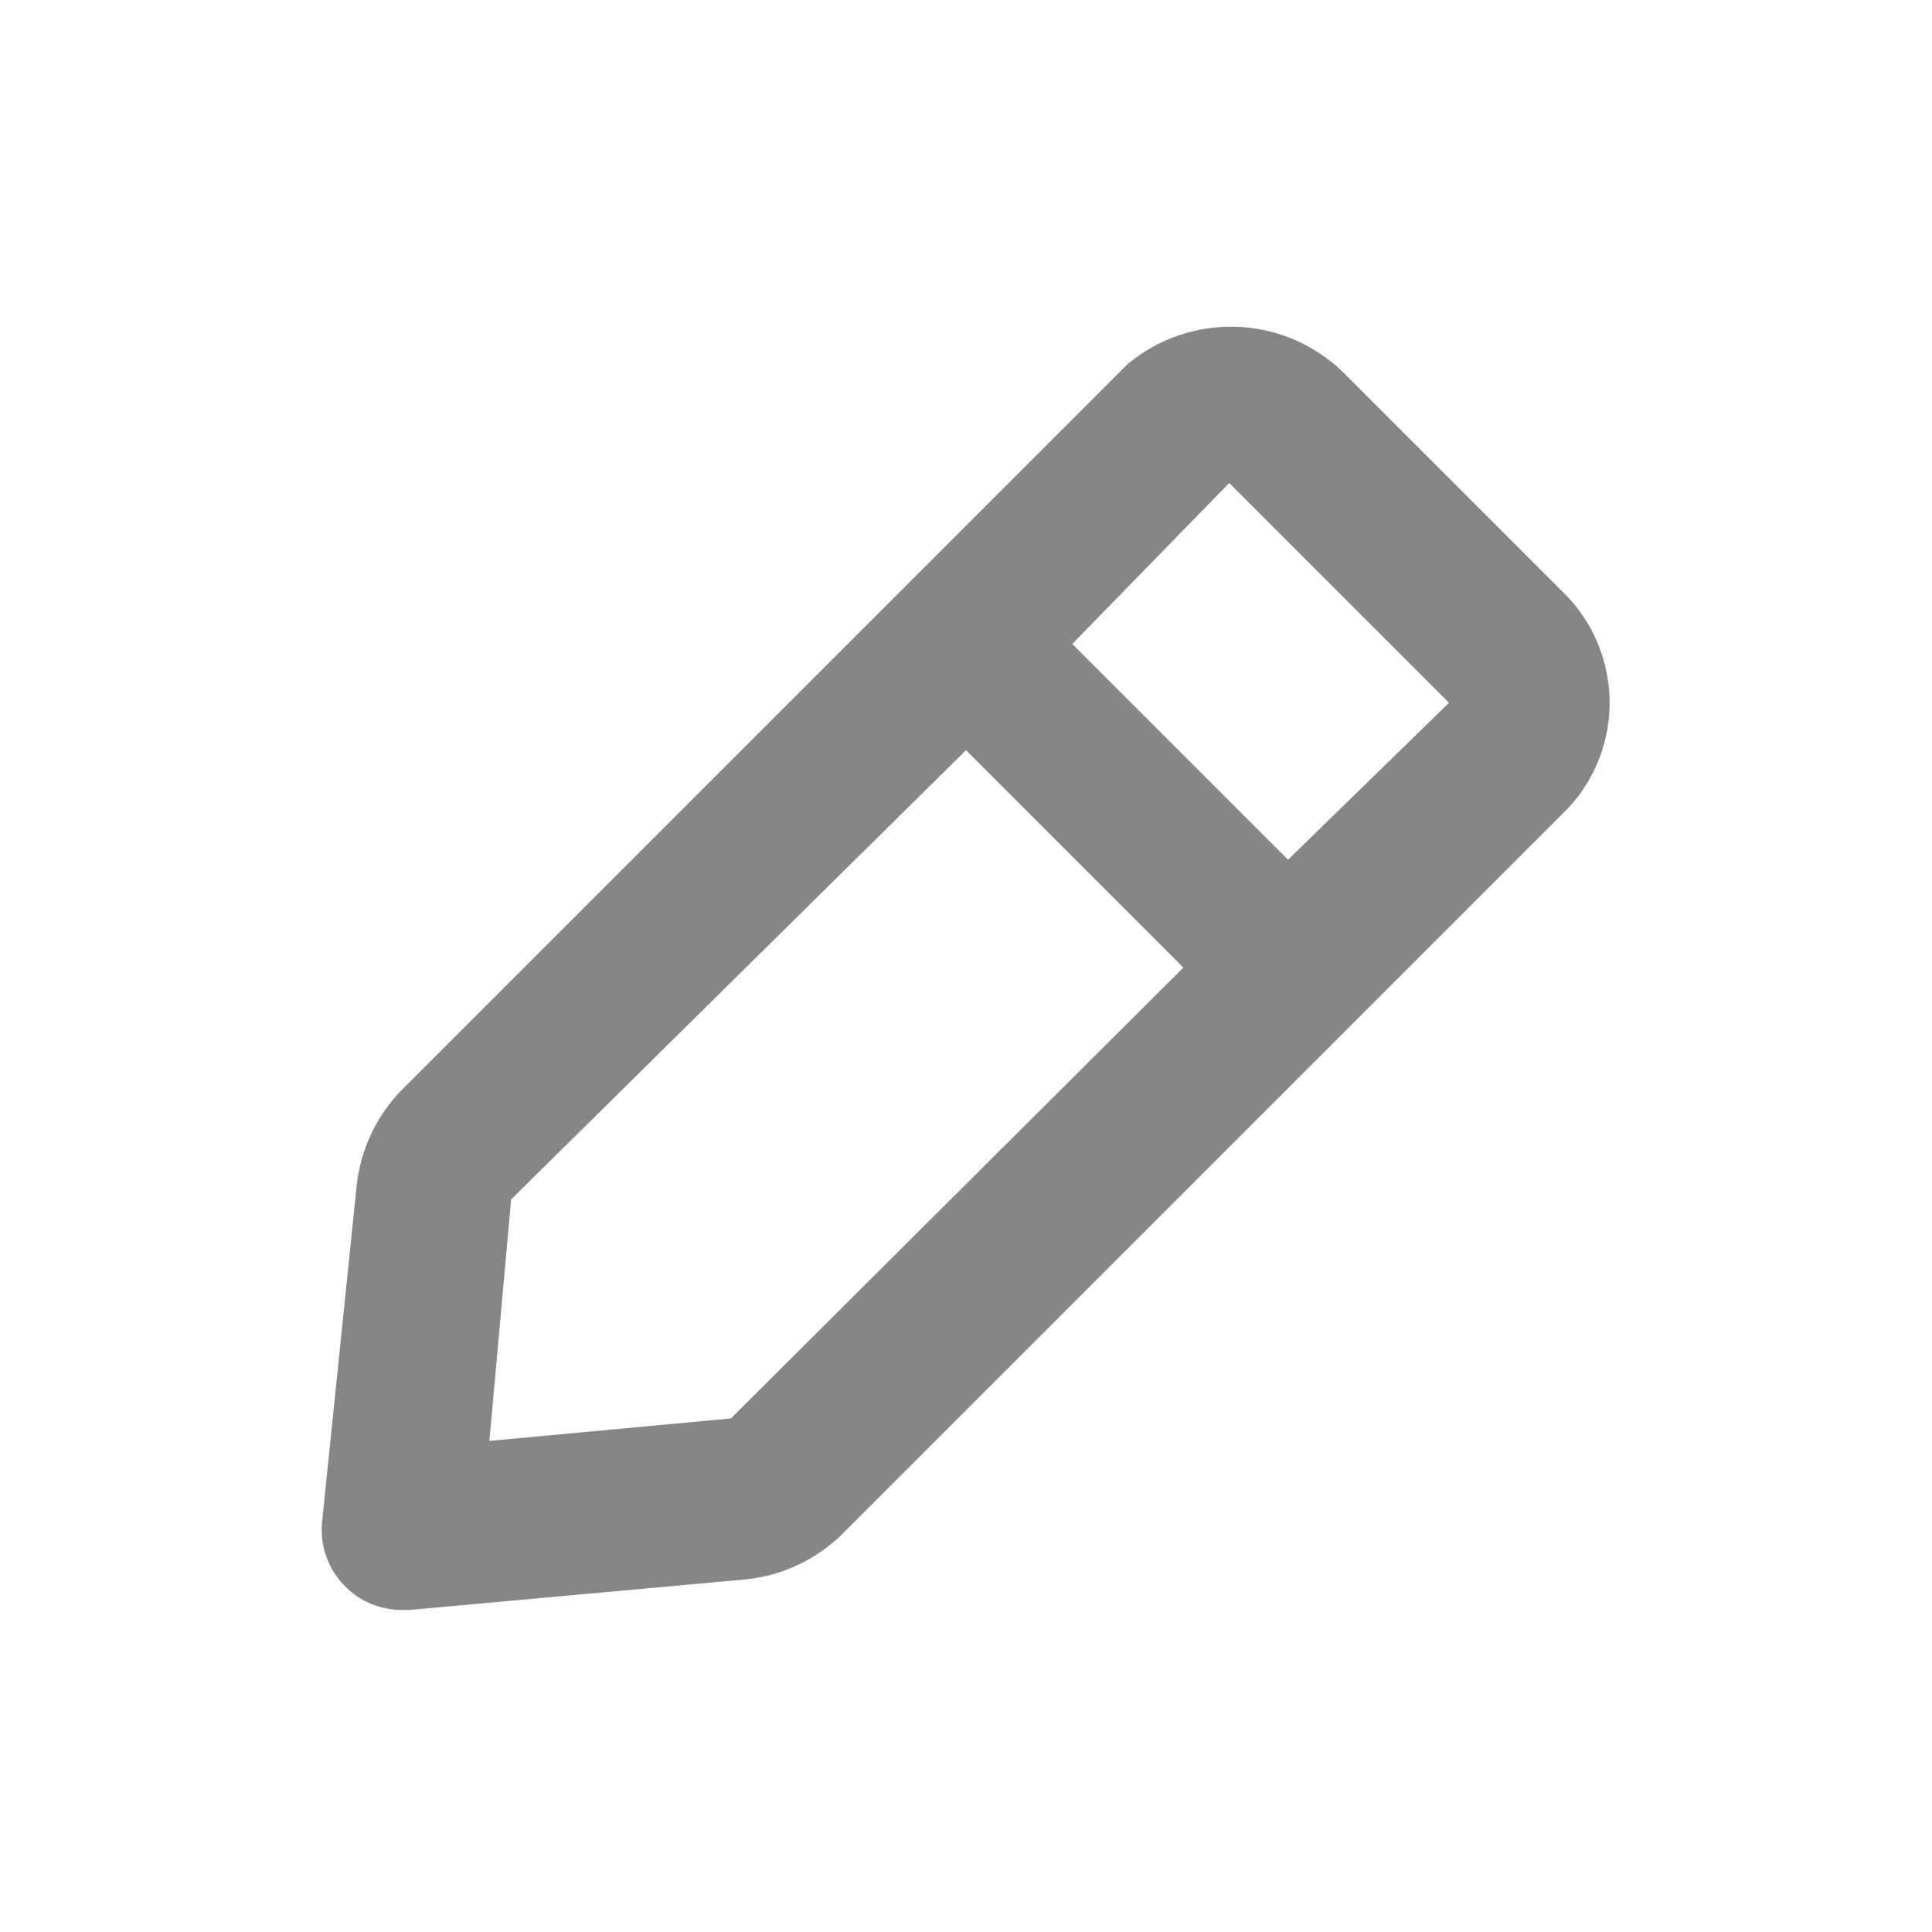
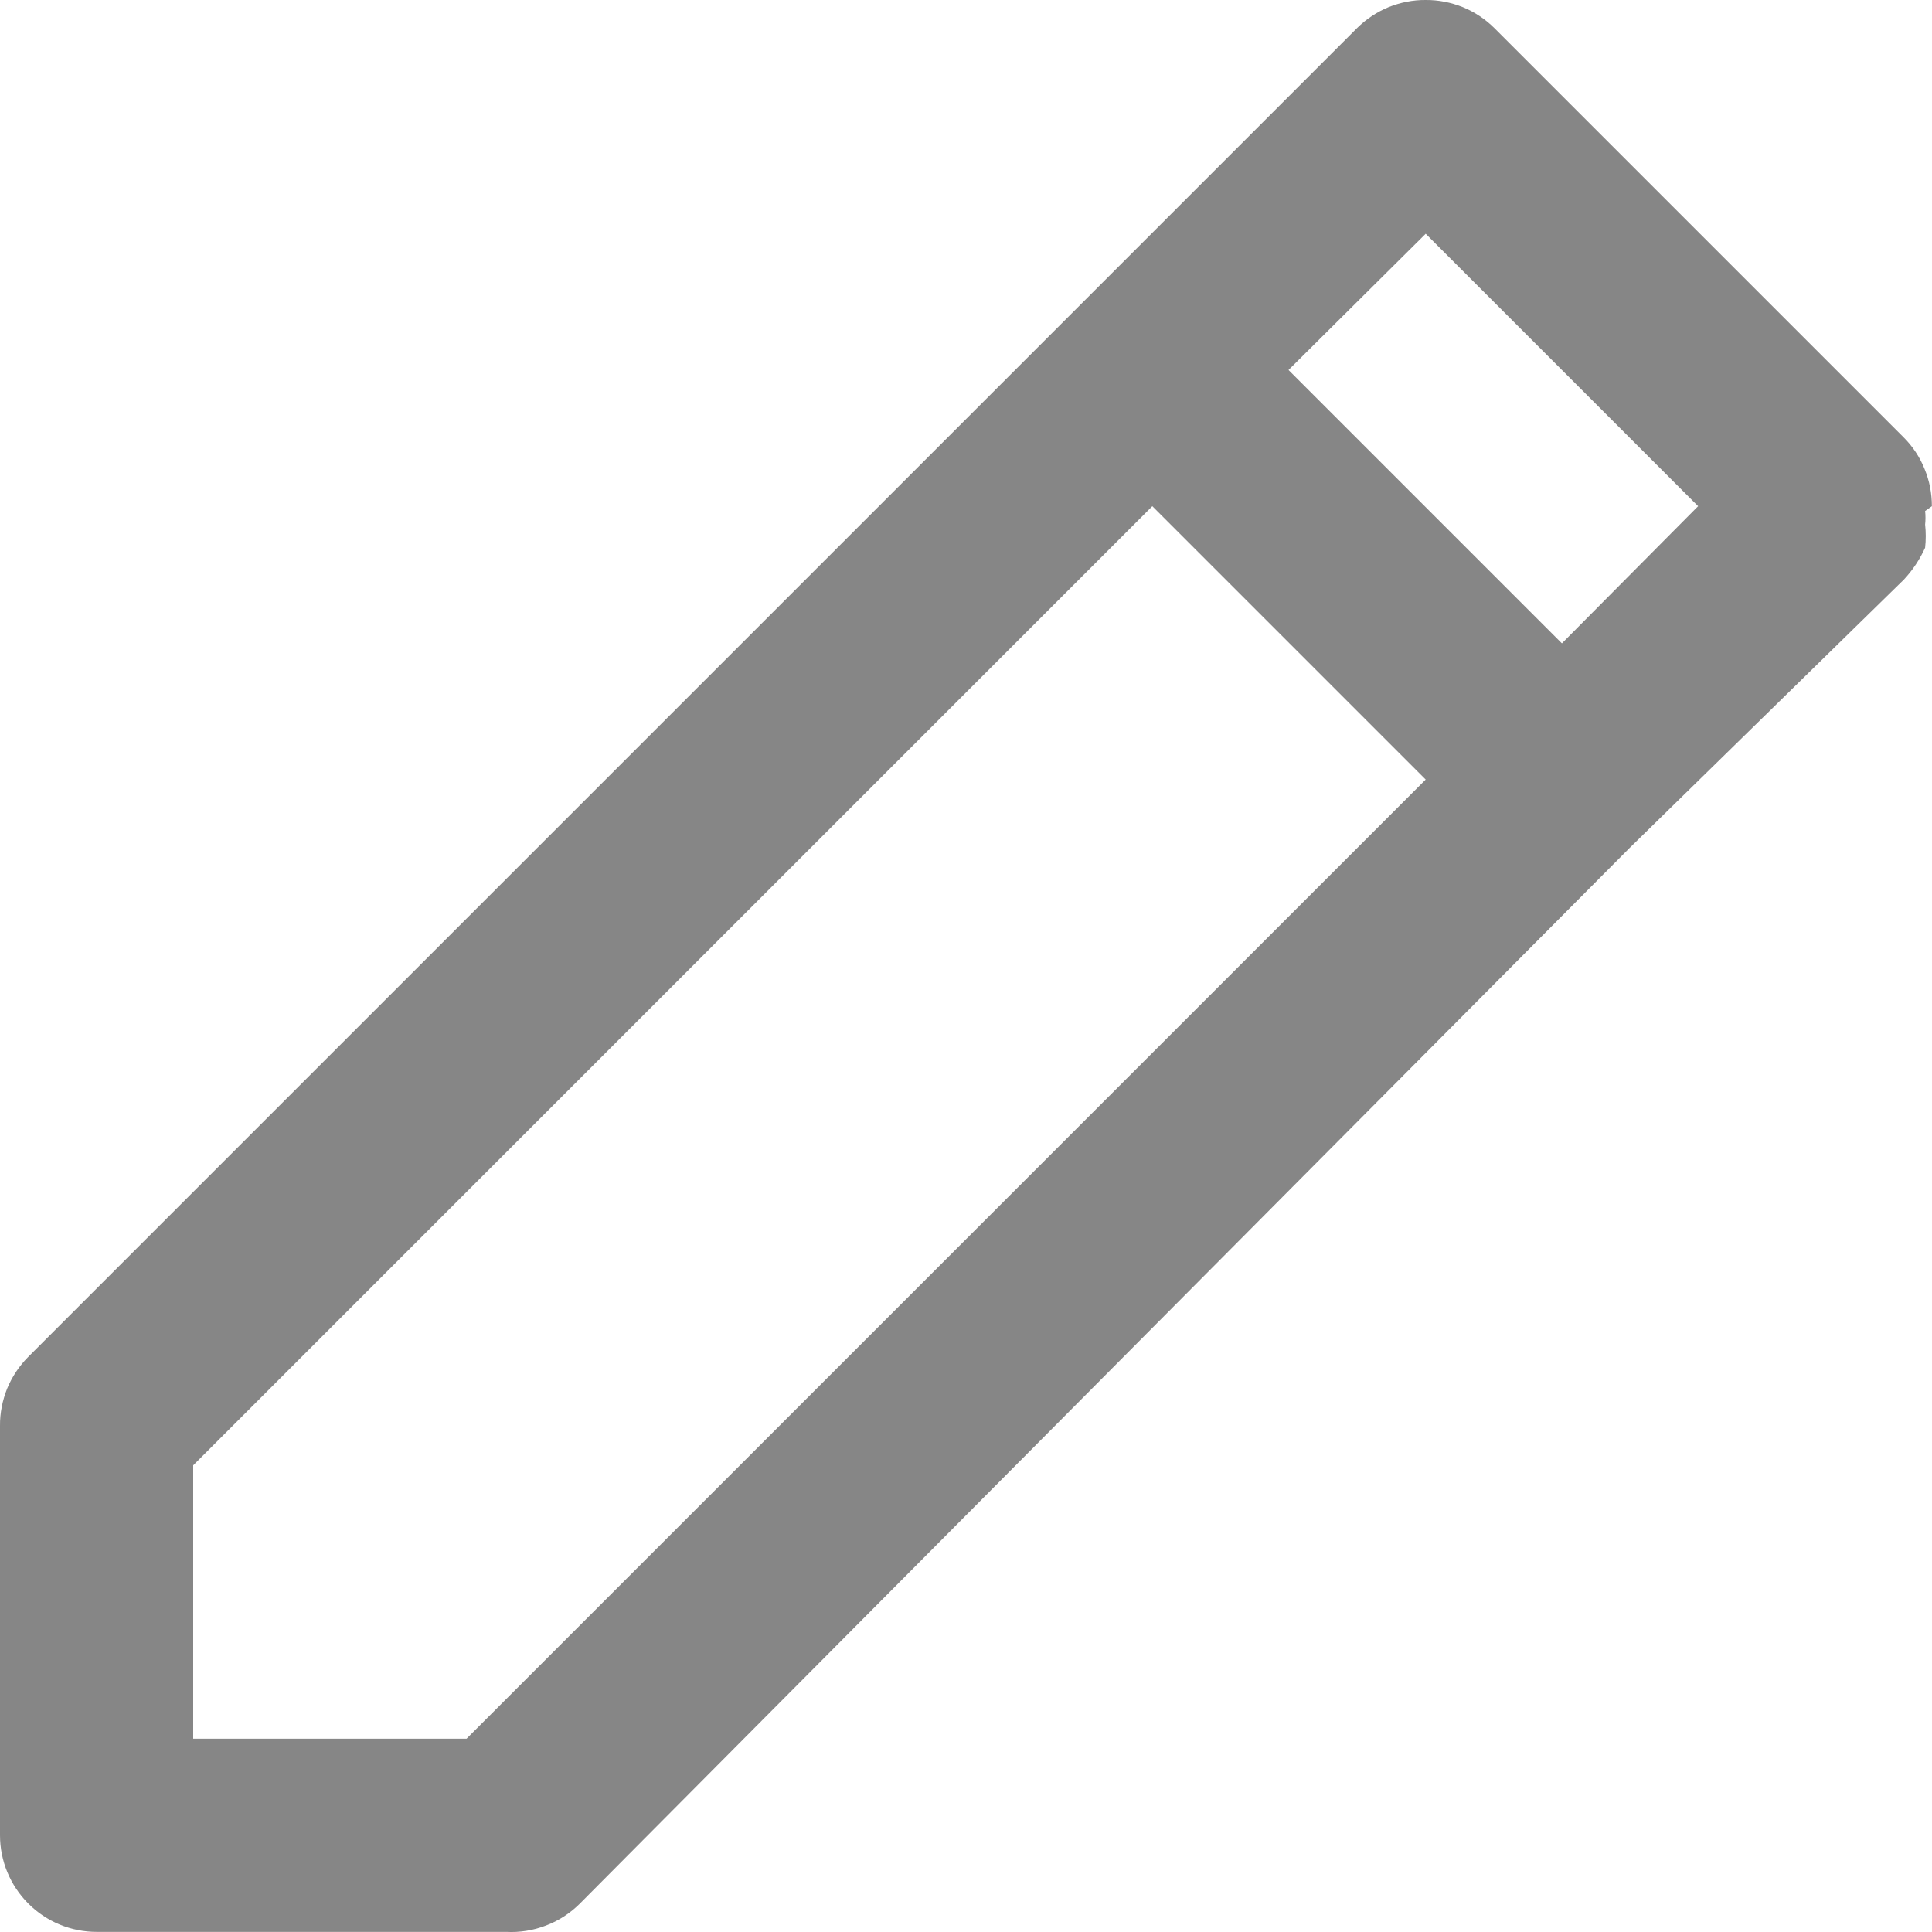
<svg xmlns="http://www.w3.org/2000/svg" width="16" height="16" viewBox="0 0 16 16" fill="none">
-   <path d="M12.933 4.893L11.107 3.067C10.868 2.843 10.556 2.714 10.229 2.706C9.902 2.697 9.583 2.809 9.333 3.02L3.333 9.02C3.118 9.237 2.984 9.522 2.953 9.827L2.667 12.607C2.658 12.704 2.67 12.803 2.704 12.895C2.737 12.987 2.79 13.071 2.86 13.14C2.922 13.202 2.996 13.251 3.077 13.284C3.159 13.317 3.246 13.334 3.333 13.333H3.393L6.173 13.08C6.478 13.05 6.763 12.915 6.98 12.7L12.98 6.7C13.213 6.454 13.339 6.126 13.33 5.787C13.321 5.448 13.179 5.127 12.933 4.893ZM6.053 11.747L4.053 11.933L4.233 9.933L8 6.213L9.8 8.013L6.053 11.747ZM10.667 7.12L8.88 5.333L10.18 4L12 5.82L10.667 7.12Z" fill="#868686" />
+   <path d="M15.999 4.192C15.999 4.086 15.979 3.982 15.939 3.885C15.9 3.787 15.841 3.698 15.767 3.624L12.375 0.232C12.3 0.158 12.212 0.099 12.114 0.059C12.017 0.02 11.912 -0.001 11.807 1.33704e-05C11.702 -0.001 11.598 0.02 11.5 0.059C11.403 0.099 11.314 0.158 11.239 0.232L8.975 2.496L0.232 11.239C0.158 11.314 0.099 11.403 0.059 11.5C0.02 11.598 -0.001 11.702 1.33704e-05 11.807V15.199C1.33704e-05 15.411 0.084 15.614 0.234 15.764C0.384 15.915 0.588 15.999 0.8 15.999H4.192C4.304 16.005 4.416 15.987 4.52 15.947C4.625 15.908 4.72 15.846 4.8 15.767L13.495 7.023L15.767 4.8C15.84 4.722 15.899 4.633 15.943 4.536C15.95 4.472 15.95 4.407 15.943 4.344C15.947 4.306 15.947 4.269 15.943 4.232L15.999 4.192ZM3.864 14.399H1.6V12.135L9.543 4.192L11.807 6.456L3.864 14.399ZM12.935 5.328L10.671 3.064L11.807 1.936L14.063 4.192L12.935 5.328Z" fill="#868686" />
</svg>
